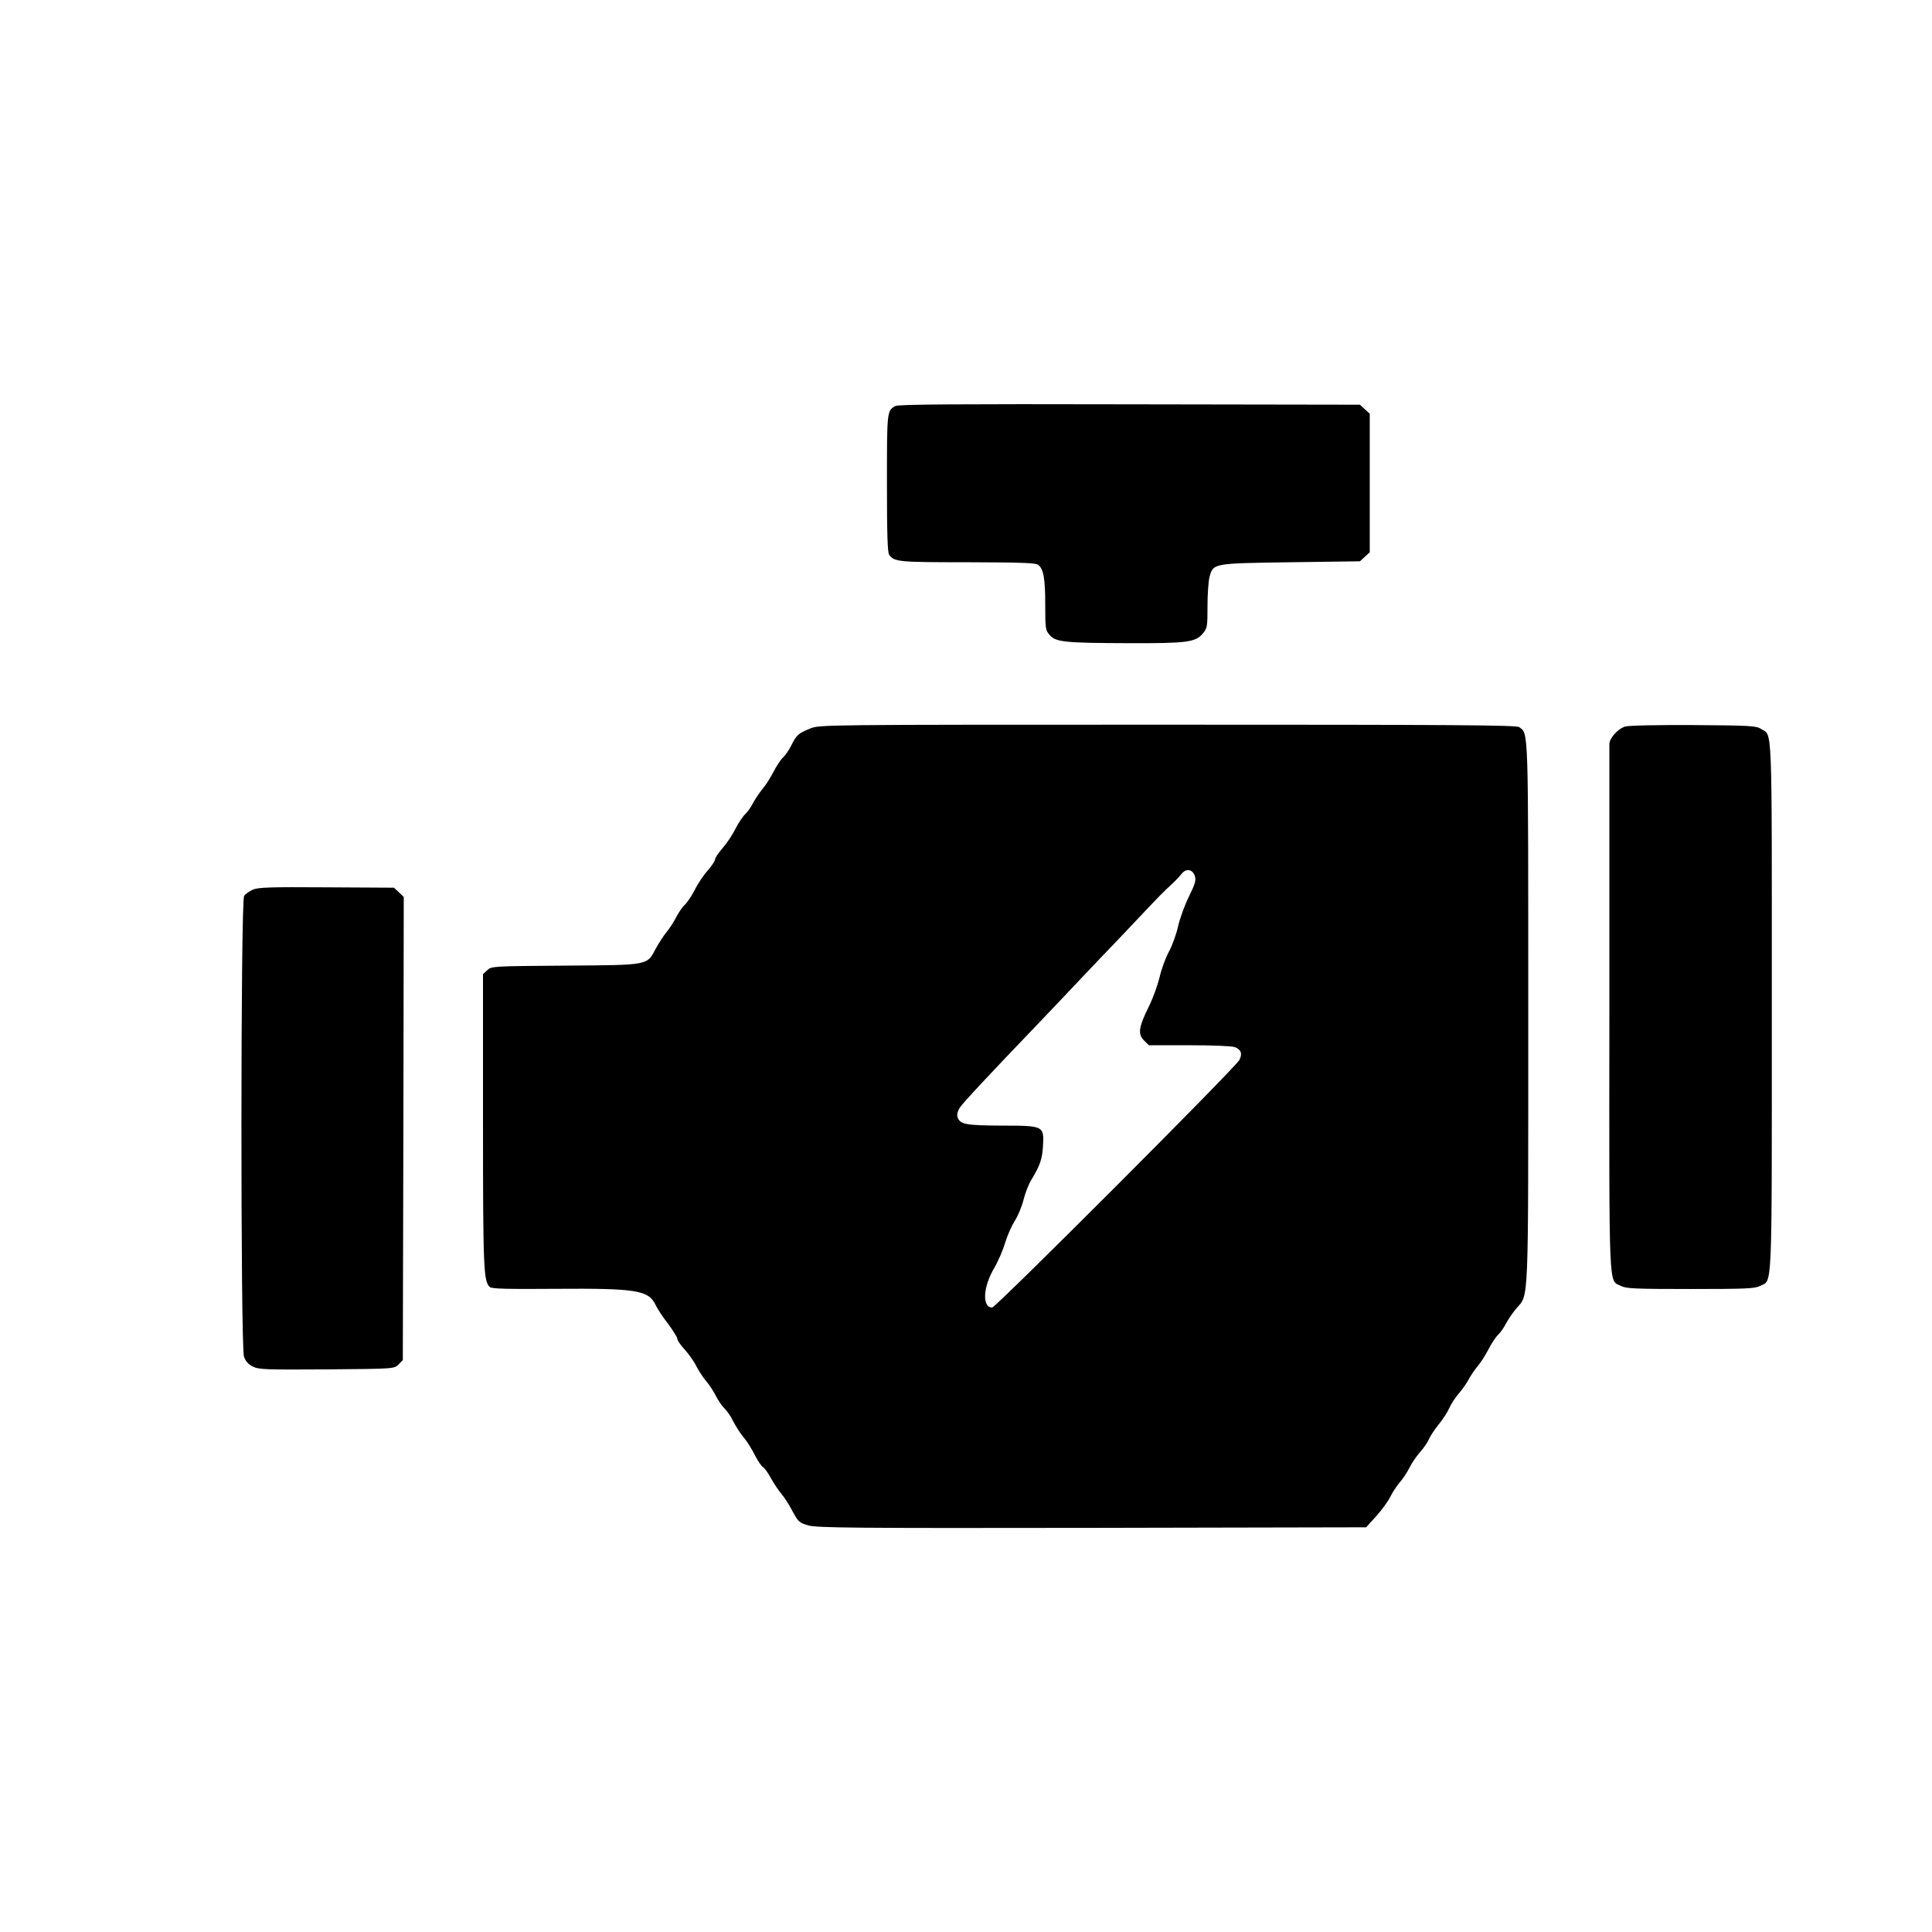
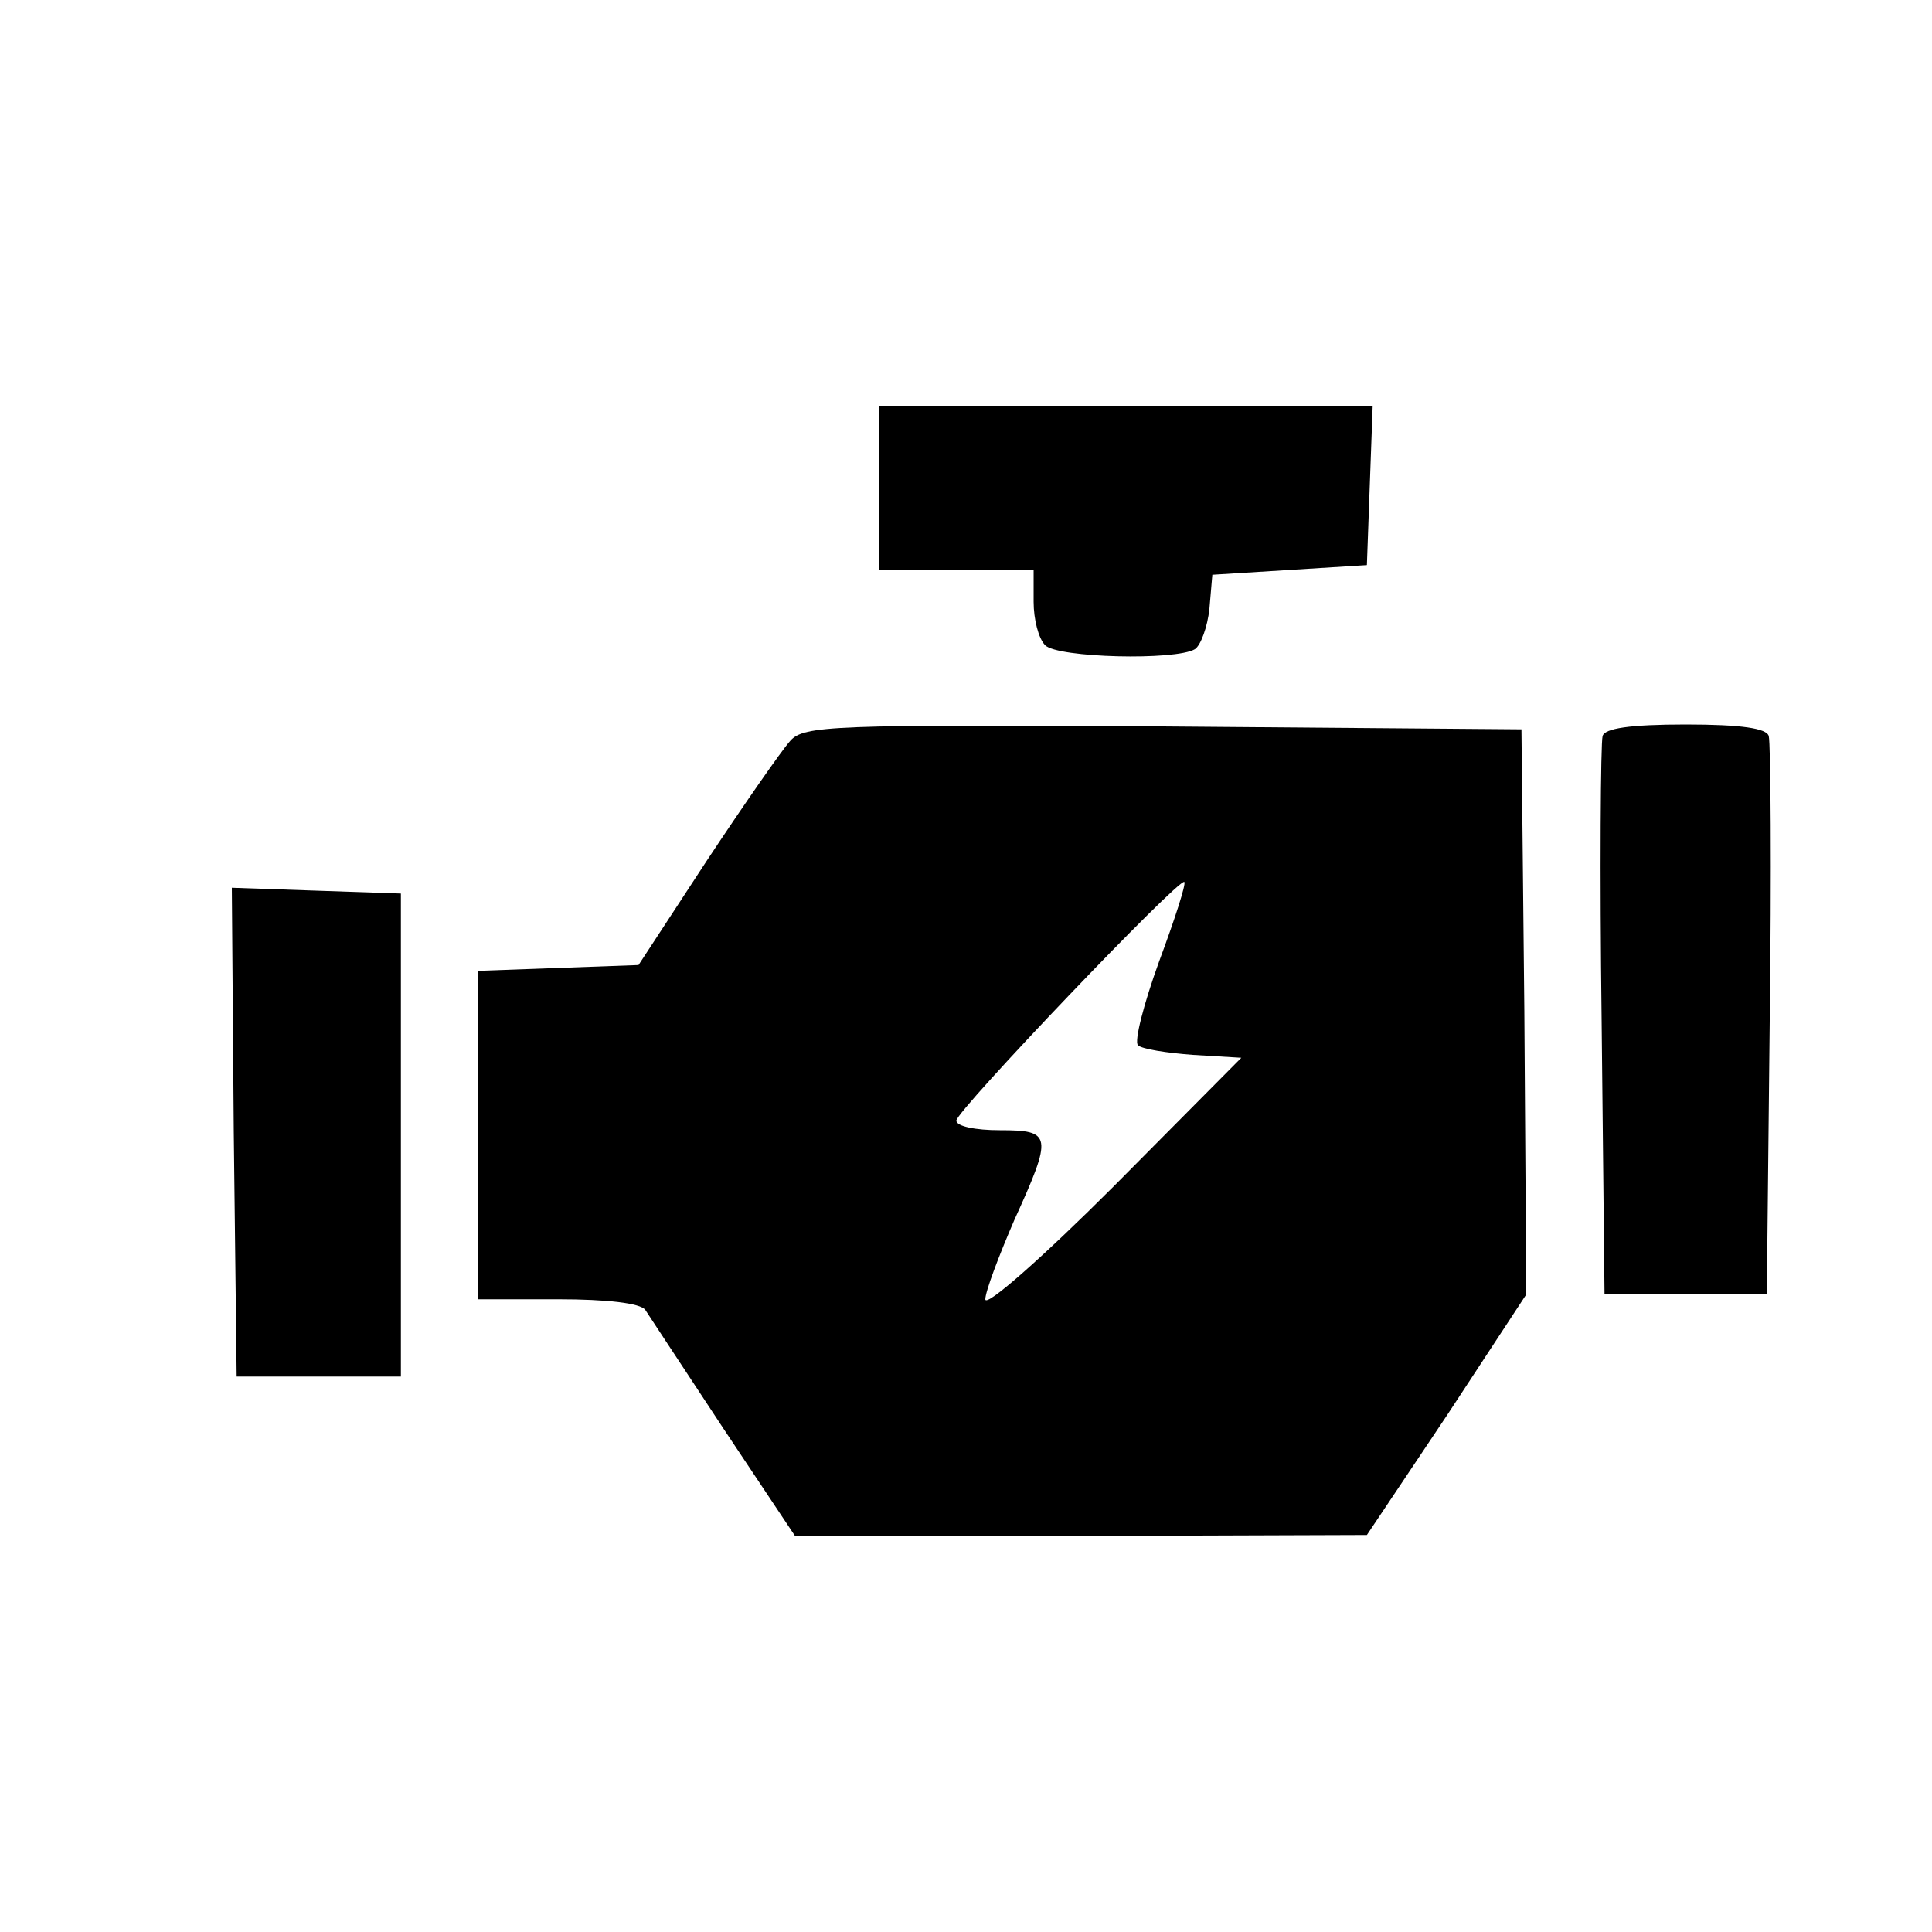
- <svg xmlns="http://www.w3.org/2000/svg" version="1.0" width="1024pt" height="1024pt" viewBox="0 0 1024 1024" preserveAspectRatio="xMidYMid meet">
-   <g transform="translate(0,1024) scale(0.1,-0.1)" fill="#000000" stroke="none">
-     <path d="M4745 8088 c-44 -26 -44 -26 -44 -408 0 -272 3 -369 12 -381 28 -37 48 -39 414 -39 285 -1 362 -3 376 -14 28 -22 37 -72 37 -213 0 -124 1 -134 24 -159 31 -37 78 -42 419 -43 309 -1 353 5 392 51 24 28 25 37 25 146 0 64 5 134 11 155 20 72 18 71 430 77 l367 5 26 24 26 24 0 367 0 367 -26 24 -26 24 -1221 2 c-910 2 -1227 0 -1242 -9z" />
-     <path d="M4295 6379 c-64 -26 -72 -33 -100 -88 -12 -25 -33 -55 -45 -66 -12 -11 -35 -46 -51 -77 -16 -31 -42 -72 -58 -90 -15 -18 -37 -51 -49 -73 -11 -22 -30 -49 -42 -60 -12 -11 -35 -45 -51 -76 -15 -31 -46 -78 -69 -104 -22 -25 -40 -52 -40 -60 0 -8 -18 -35 -40 -60 -23 -26 -54 -73 -69 -104 -16 -31 -39 -65 -51 -76 -12 -11 -33 -41 -46 -66 -12 -25 -36 -61 -51 -79 -15 -18 -41 -58 -58 -89 -47 -88 -32 -86 -480 -89 -382 -3 -390 -3 -412 -24 l-23 -21 0 -779 c0 -791 3 -851 37 -880 11 -9 95 -11 347 -9 429 3 494 -7 531 -86 10 -21 40 -66 67 -101 26 -35 48 -70 48 -78 0 -8 17 -33 39 -57 21 -23 49 -62 61 -87 13 -25 36 -60 51 -78 16 -18 40 -54 53 -80 13 -26 34 -56 46 -67 12 -11 34 -42 47 -70 14 -27 39 -65 54 -83 16 -18 43 -60 59 -93 17 -33 37 -62 44 -65 7 -3 26 -29 41 -57 16 -29 41 -66 56 -84 15 -17 42 -59 59 -92 31 -57 36 -62 84 -76 45 -13 240 -15 1505 -13 l1452 3 54 60 c30 33 63 79 74 102 11 23 34 57 49 75 16 18 40 53 52 78 12 25 38 62 57 84 19 21 41 53 48 71 8 17 31 52 51 76 20 24 46 64 56 87 11 24 35 60 53 80 18 21 40 53 50 72 10 19 31 50 46 68 16 18 42 59 58 90 16 31 39 66 51 77 12 11 31 38 42 60 12 22 36 58 55 80 67 78 63 -10 63 1567 0 1531 2 1477 -48 1514 -14 11 -349 13 -1862 13 -1829 0 -1845 0 -1895 -20z m2038 -782 c7 -23 2 -41 -32 -110 -22 -45 -48 -116 -57 -157 -9 -41 -31 -102 -49 -135 -18 -33 -40 -94 -49 -135 -10 -41 -35 -111 -57 -155 -54 -109 -59 -146 -26 -179 l26 -26 215 0 c118 0 226 -4 241 -10 33 -13 41 -35 24 -68 -19 -39 -1291 -1312 -1310 -1312 -55 0 -49 109 11 210 21 36 47 97 58 135 12 39 35 90 51 115 16 25 37 75 46 111 9 36 27 83 41 105 46 76 58 110 62 179 6 108 5 109 -221 109 -191 1 -220 7 -232 46 -4 13 1 32 12 49 15 24 173 193 398 427 28 29 97 102 155 163 58 62 148 156 200 211 52 54 141 147 197 207 104 110 125 132 178 181 17 15 38 38 48 51 24 30 58 24 70 -12z" />
-     <path d="M8613 6389 c-37 -11 -83 -62 -83 -92 0 -12 0 -646 0 -1409 -1 -1532 -5 -1429 62 -1464 27 -14 77 -16 368 -16 291 0 341 2 368 16 67 35 63 -70 63 1482 0 1541 4 1431 -58 1471 -24 16 -61 18 -358 20 -183 1 -344 -2 -362 -8z" />
-     <path d="M1341 5525 c-19 -9 -40 -23 -47 -33 -19 -24 -19 -2388 -1 -2442 8 -24 23 -41 47 -53 32 -16 67 -17 392 -15 357 3 358 3 380 26 l23 23 3 1227 2 1228 -26 25 -26 24 -356 2 c-299 2 -362 0 -391 -12z" />
+ <svg xmlns="http://www.w3.org/2000/svg" version="1.0" width="200pt" height="200pt" viewBox="0 0 200 200" preserveAspectRatio="xMidYMid meet">
+   <g transform="translate(0,200) scale(0.1,-0.1)" fill="#000000" stroke="none">
+     <path d="M910 1495 l0 -85 80 0 80 0 0 -33 c0 -18 5 -38 12 -45 13 -13 135 -16 155 -4 6 4 13 23 15 42 l3 35 80 5 80 5 3 83 3 82 -256 0 -255 0 0 -85z" />
+     <path d="M818 1233 c-9 -10 -48 -66 -87 -125 l-70 -107 -83 -3 -83 -3 0 -170 0 -170 83 0 c50 0 85 -4 90 -11 4 -6 40 -61 81 -123 l74 -111 296 0 296 1 83 124 82 125 -2 293 -3 292 -371 3 c-343 2 -372 1 -386 -15z m382 -228 c-16 -44 -26 -83 -22 -87 4 -4 30 -8 57 -10 l50 -3 -132 -133 c-73 -73 -133 -126 -133 -117 0 8 14 45 30 82 40 88 39 93 -15 93 -25 0 -45 4 -45 10 0 10 231 252 236 247 2 -2 -10 -39 -26 -82z" />
+     <path d="M1659 1238 c-2 -7 -3 -140 -1 -295 l3 -283 84 0 84 0 3 283 c2 155 1 288 -1 295 -2 8 -28 12 -86 12 -58 0 -84 -4 -86 -12z" />
+     <path d="M242 828 l3 -253 85 0 85 0 0 250 0 250 -88 3 -87 3 2 -253z" />
  </g>
</svg>
